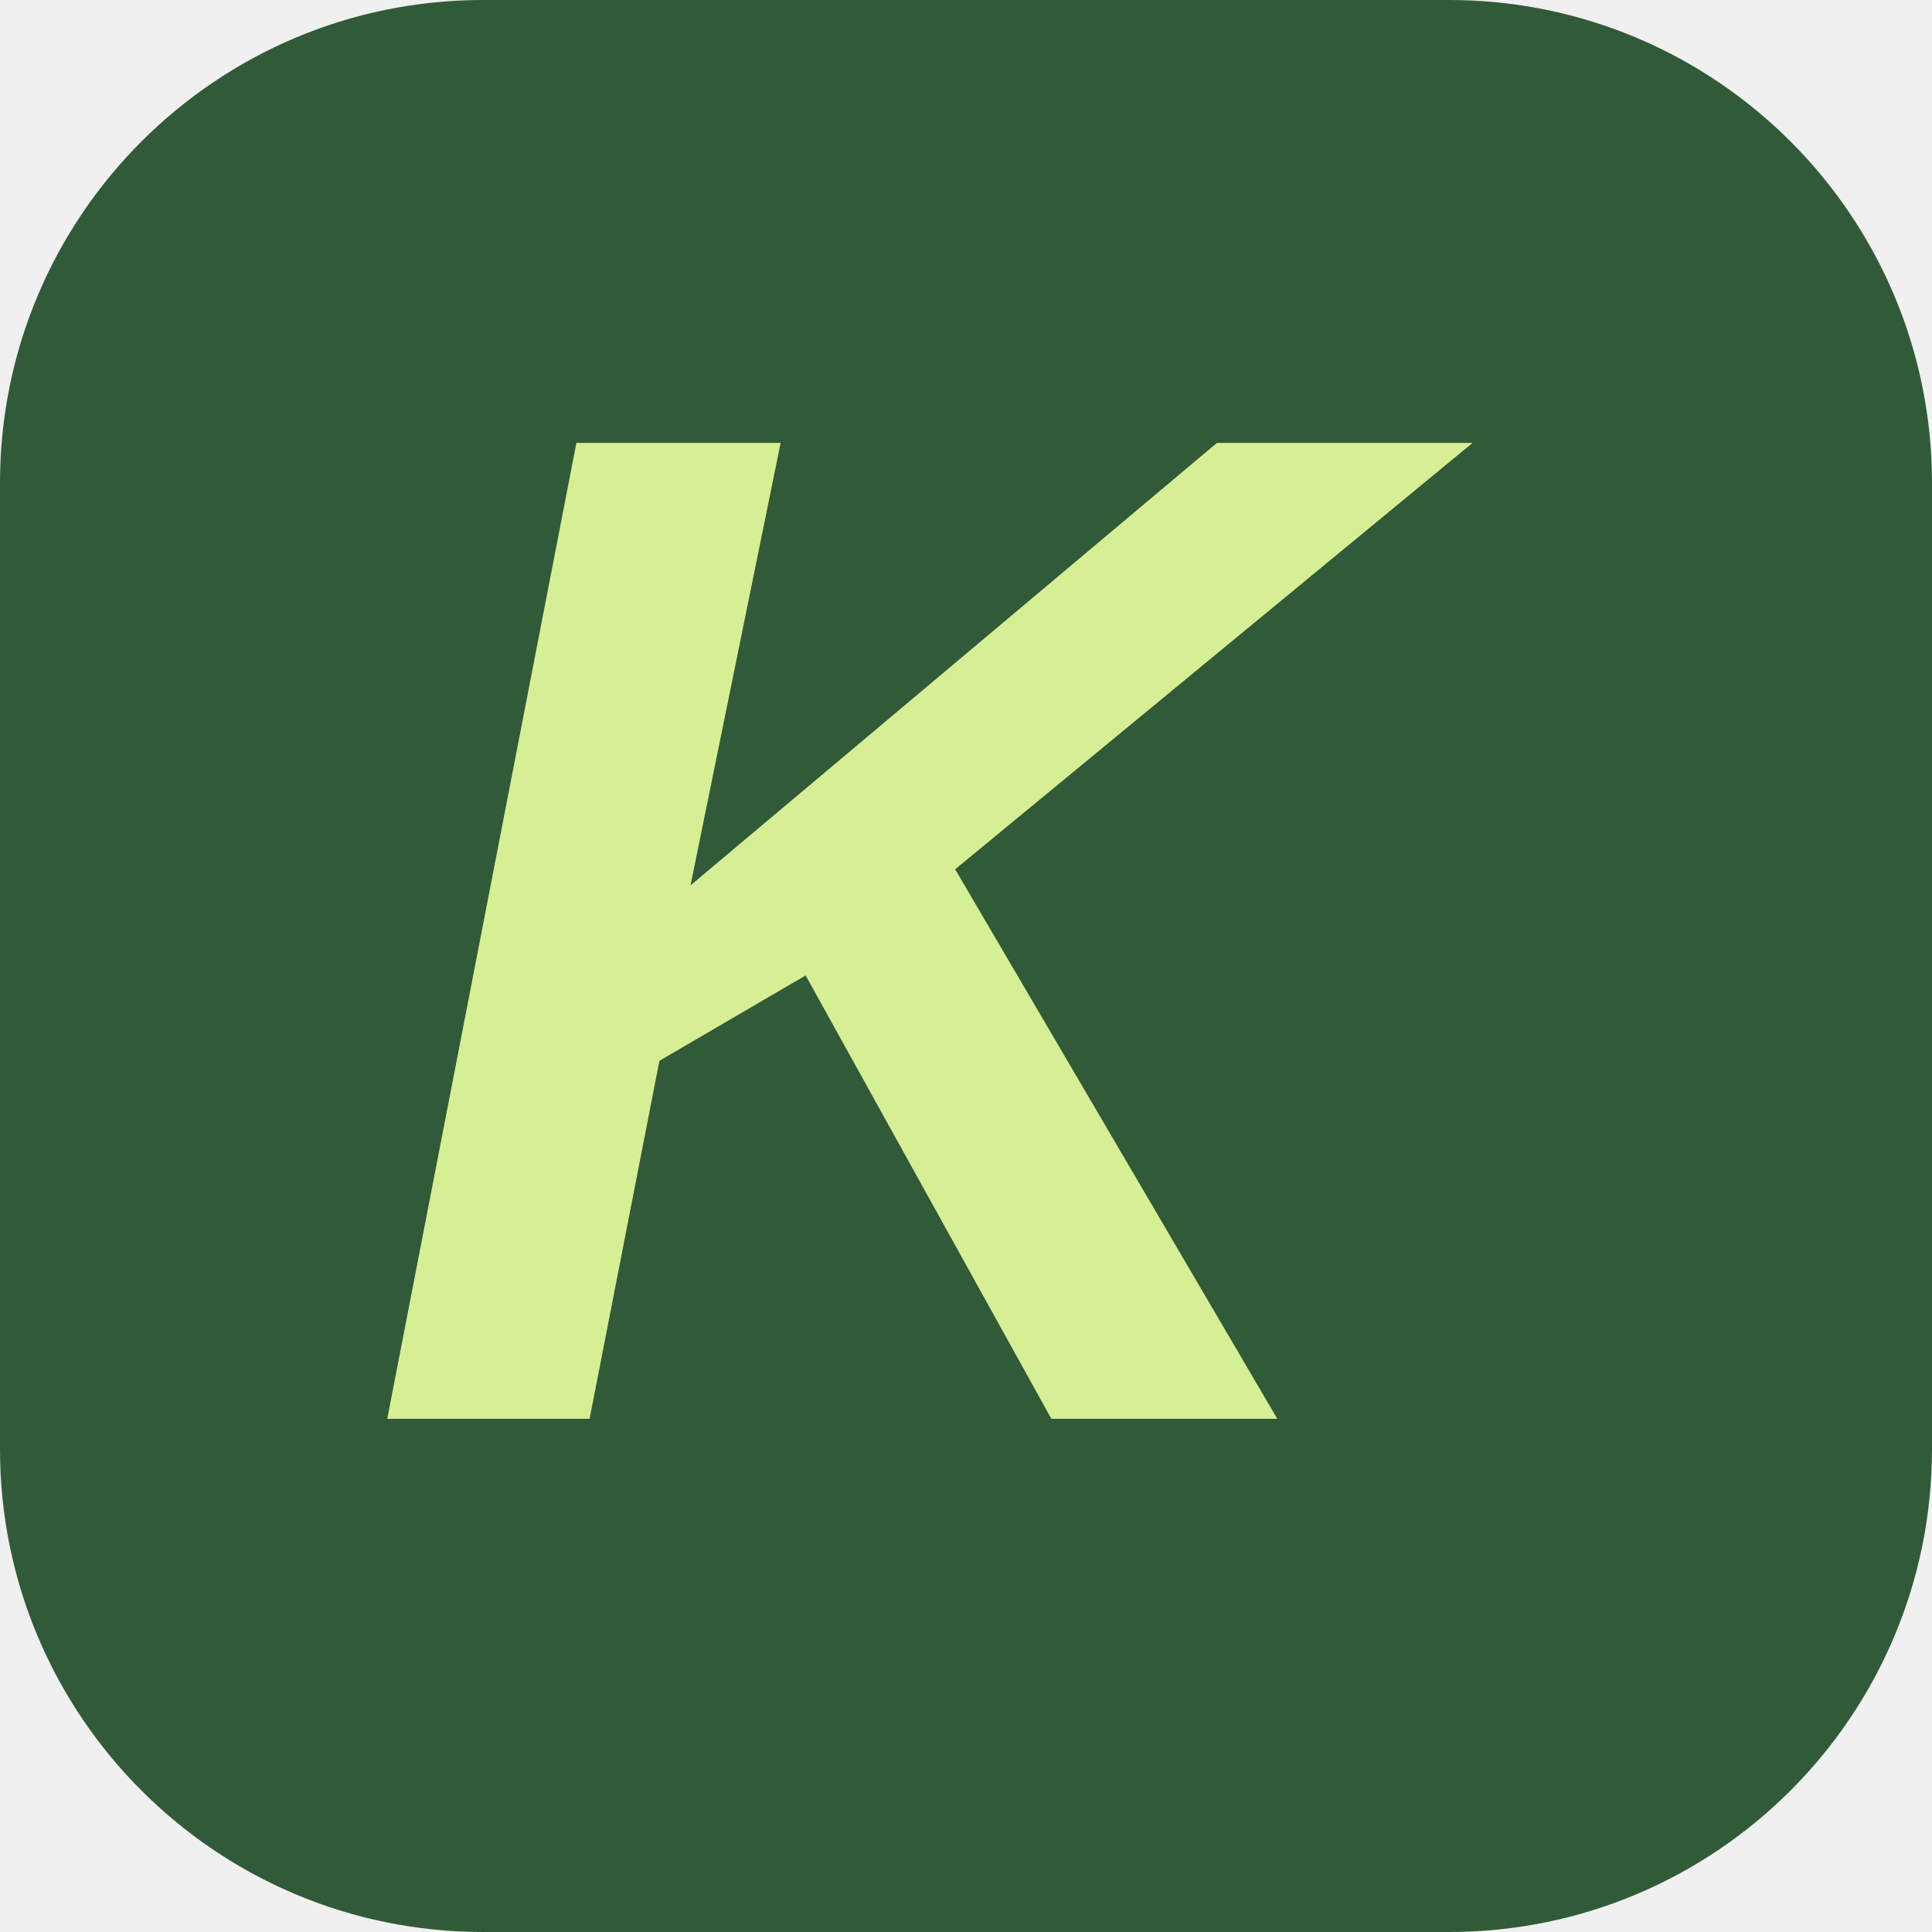
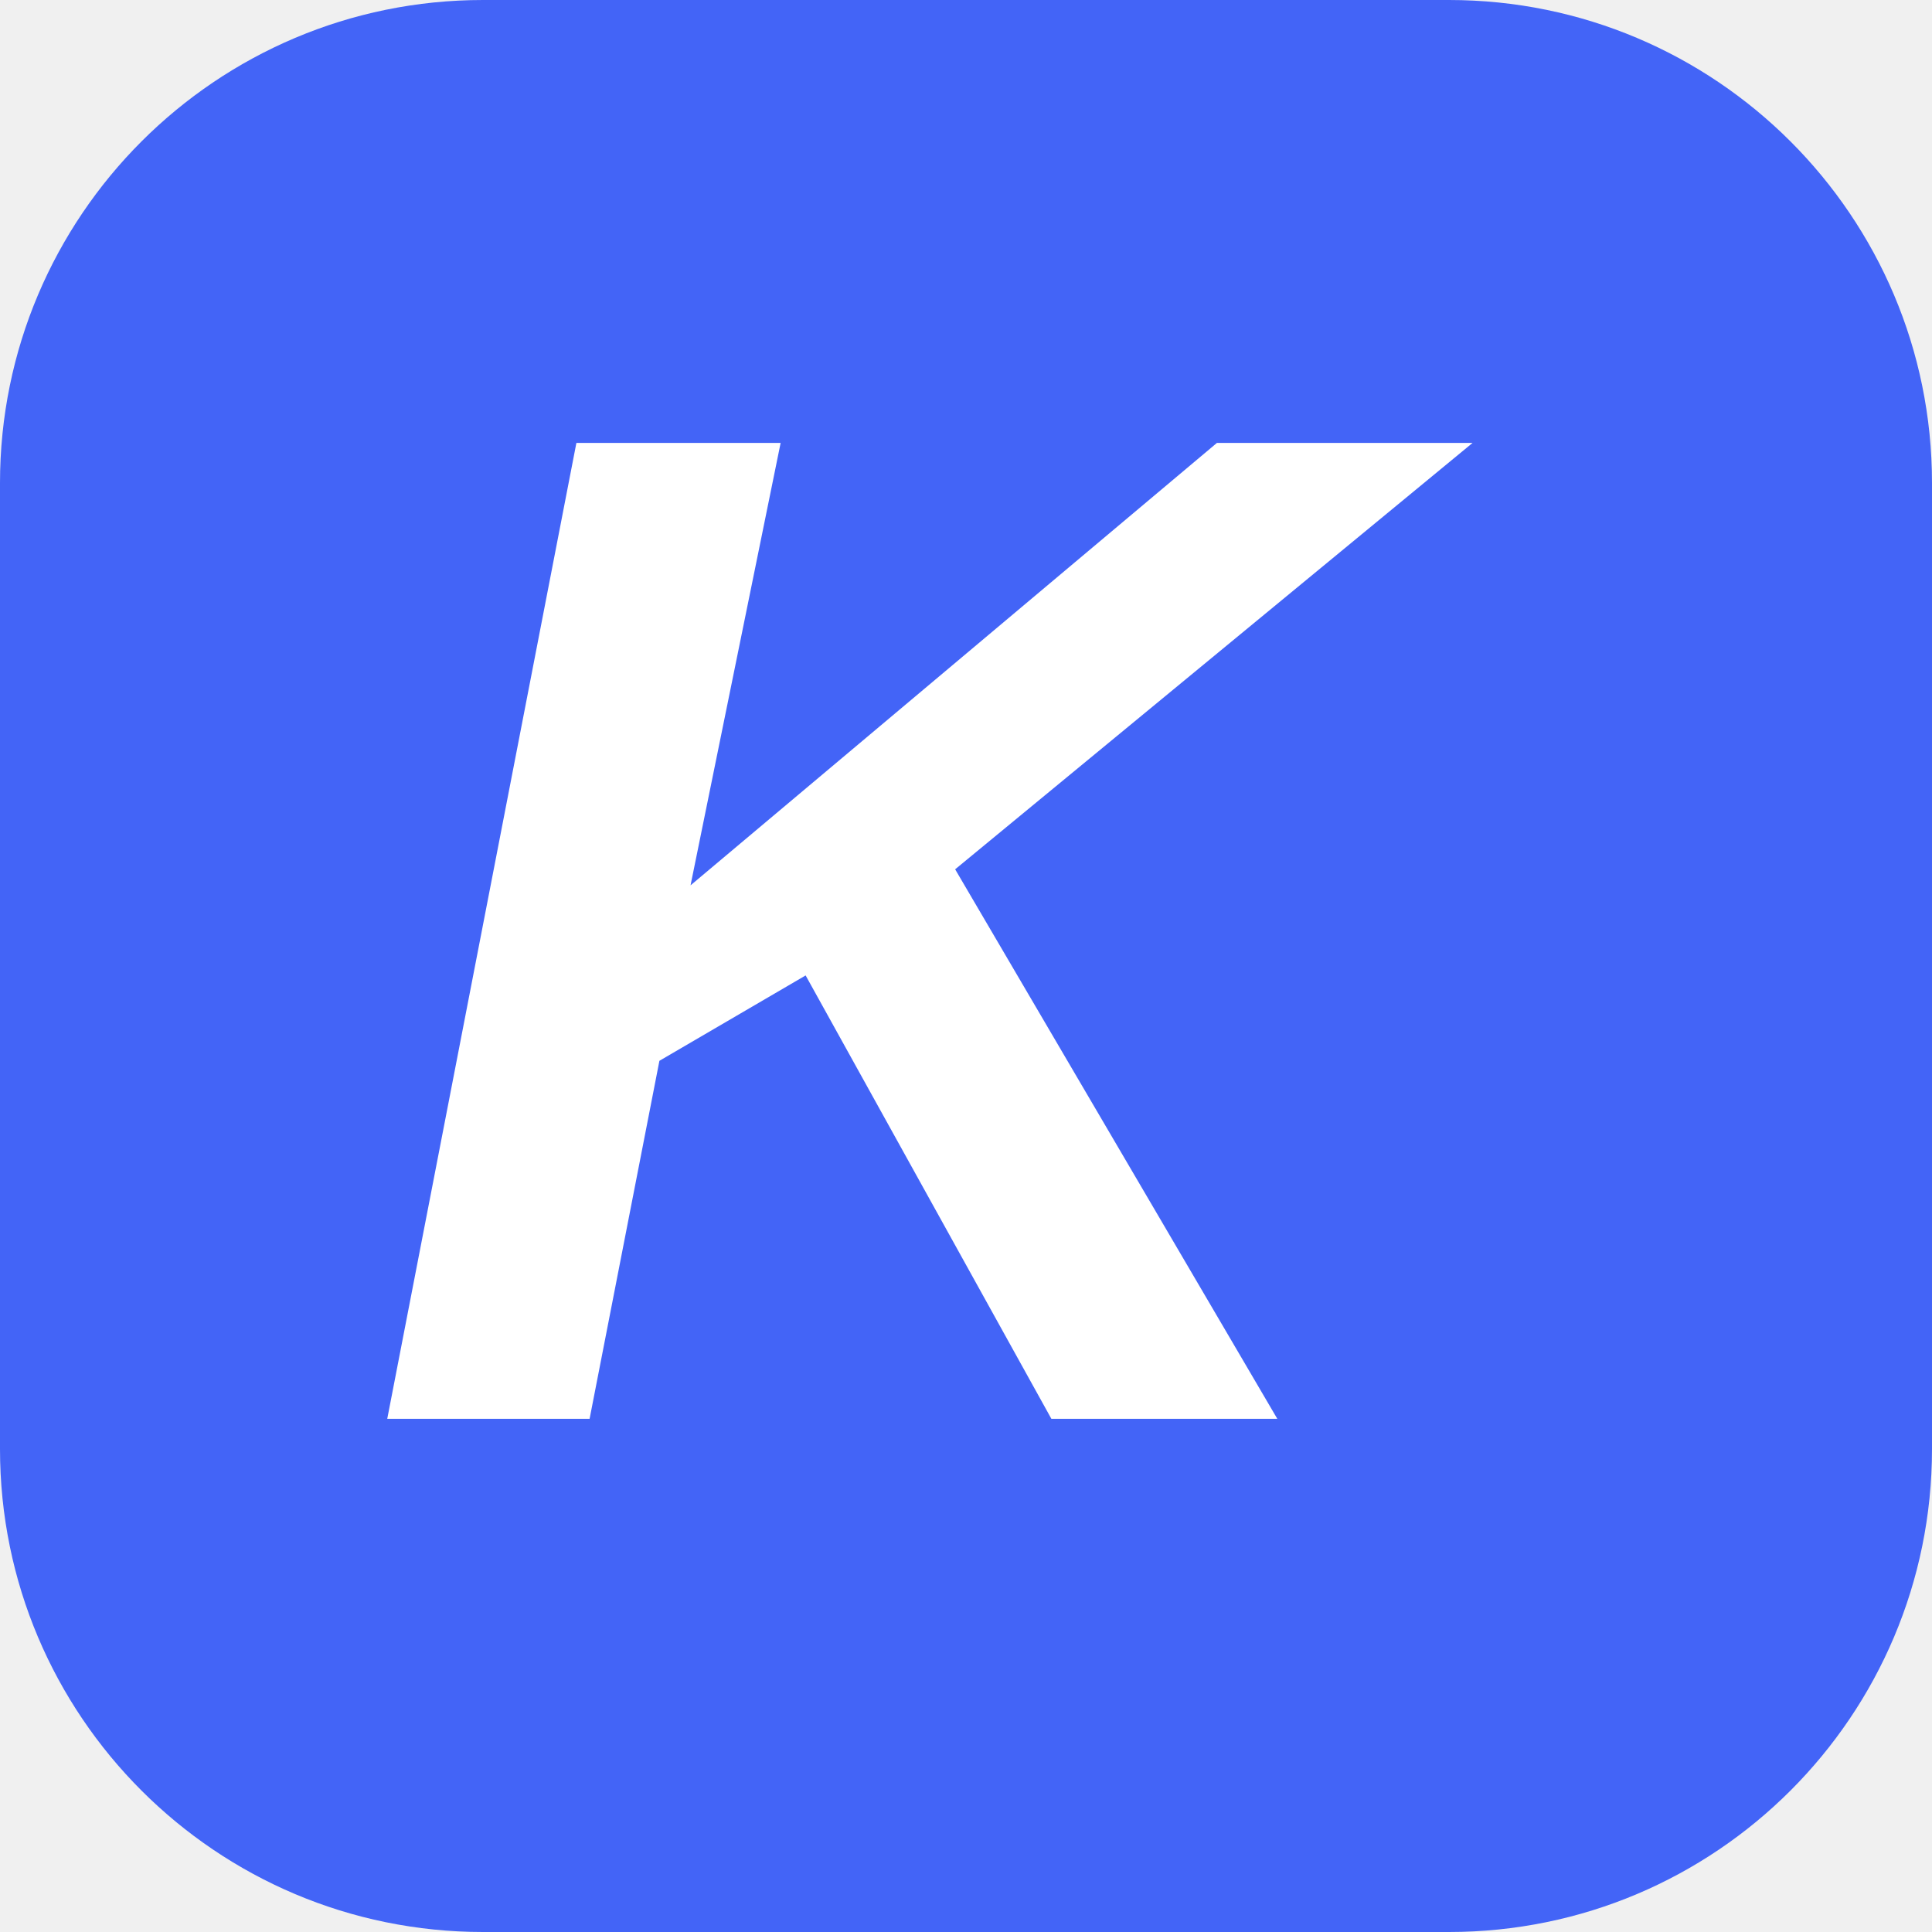
<svg xmlns="http://www.w3.org/2000/svg" viewBox="0 0 64 64">
-   <rect width="64" height="64" rx="16" fill="#315a39" />
-   <text x="12" y="47" font-family="Arial" font-size="47" font-weight="900" font-style="italic" fill="#d7ef94">K</text>
+   <rect width="64" height="64" rx="16" fill="#4364f7" />
+   <text x="12" y="47" font-family="Arial" font-size="47" font-weight="900" font-style="italic" fill="#ffffff">K</text>
</svg>
